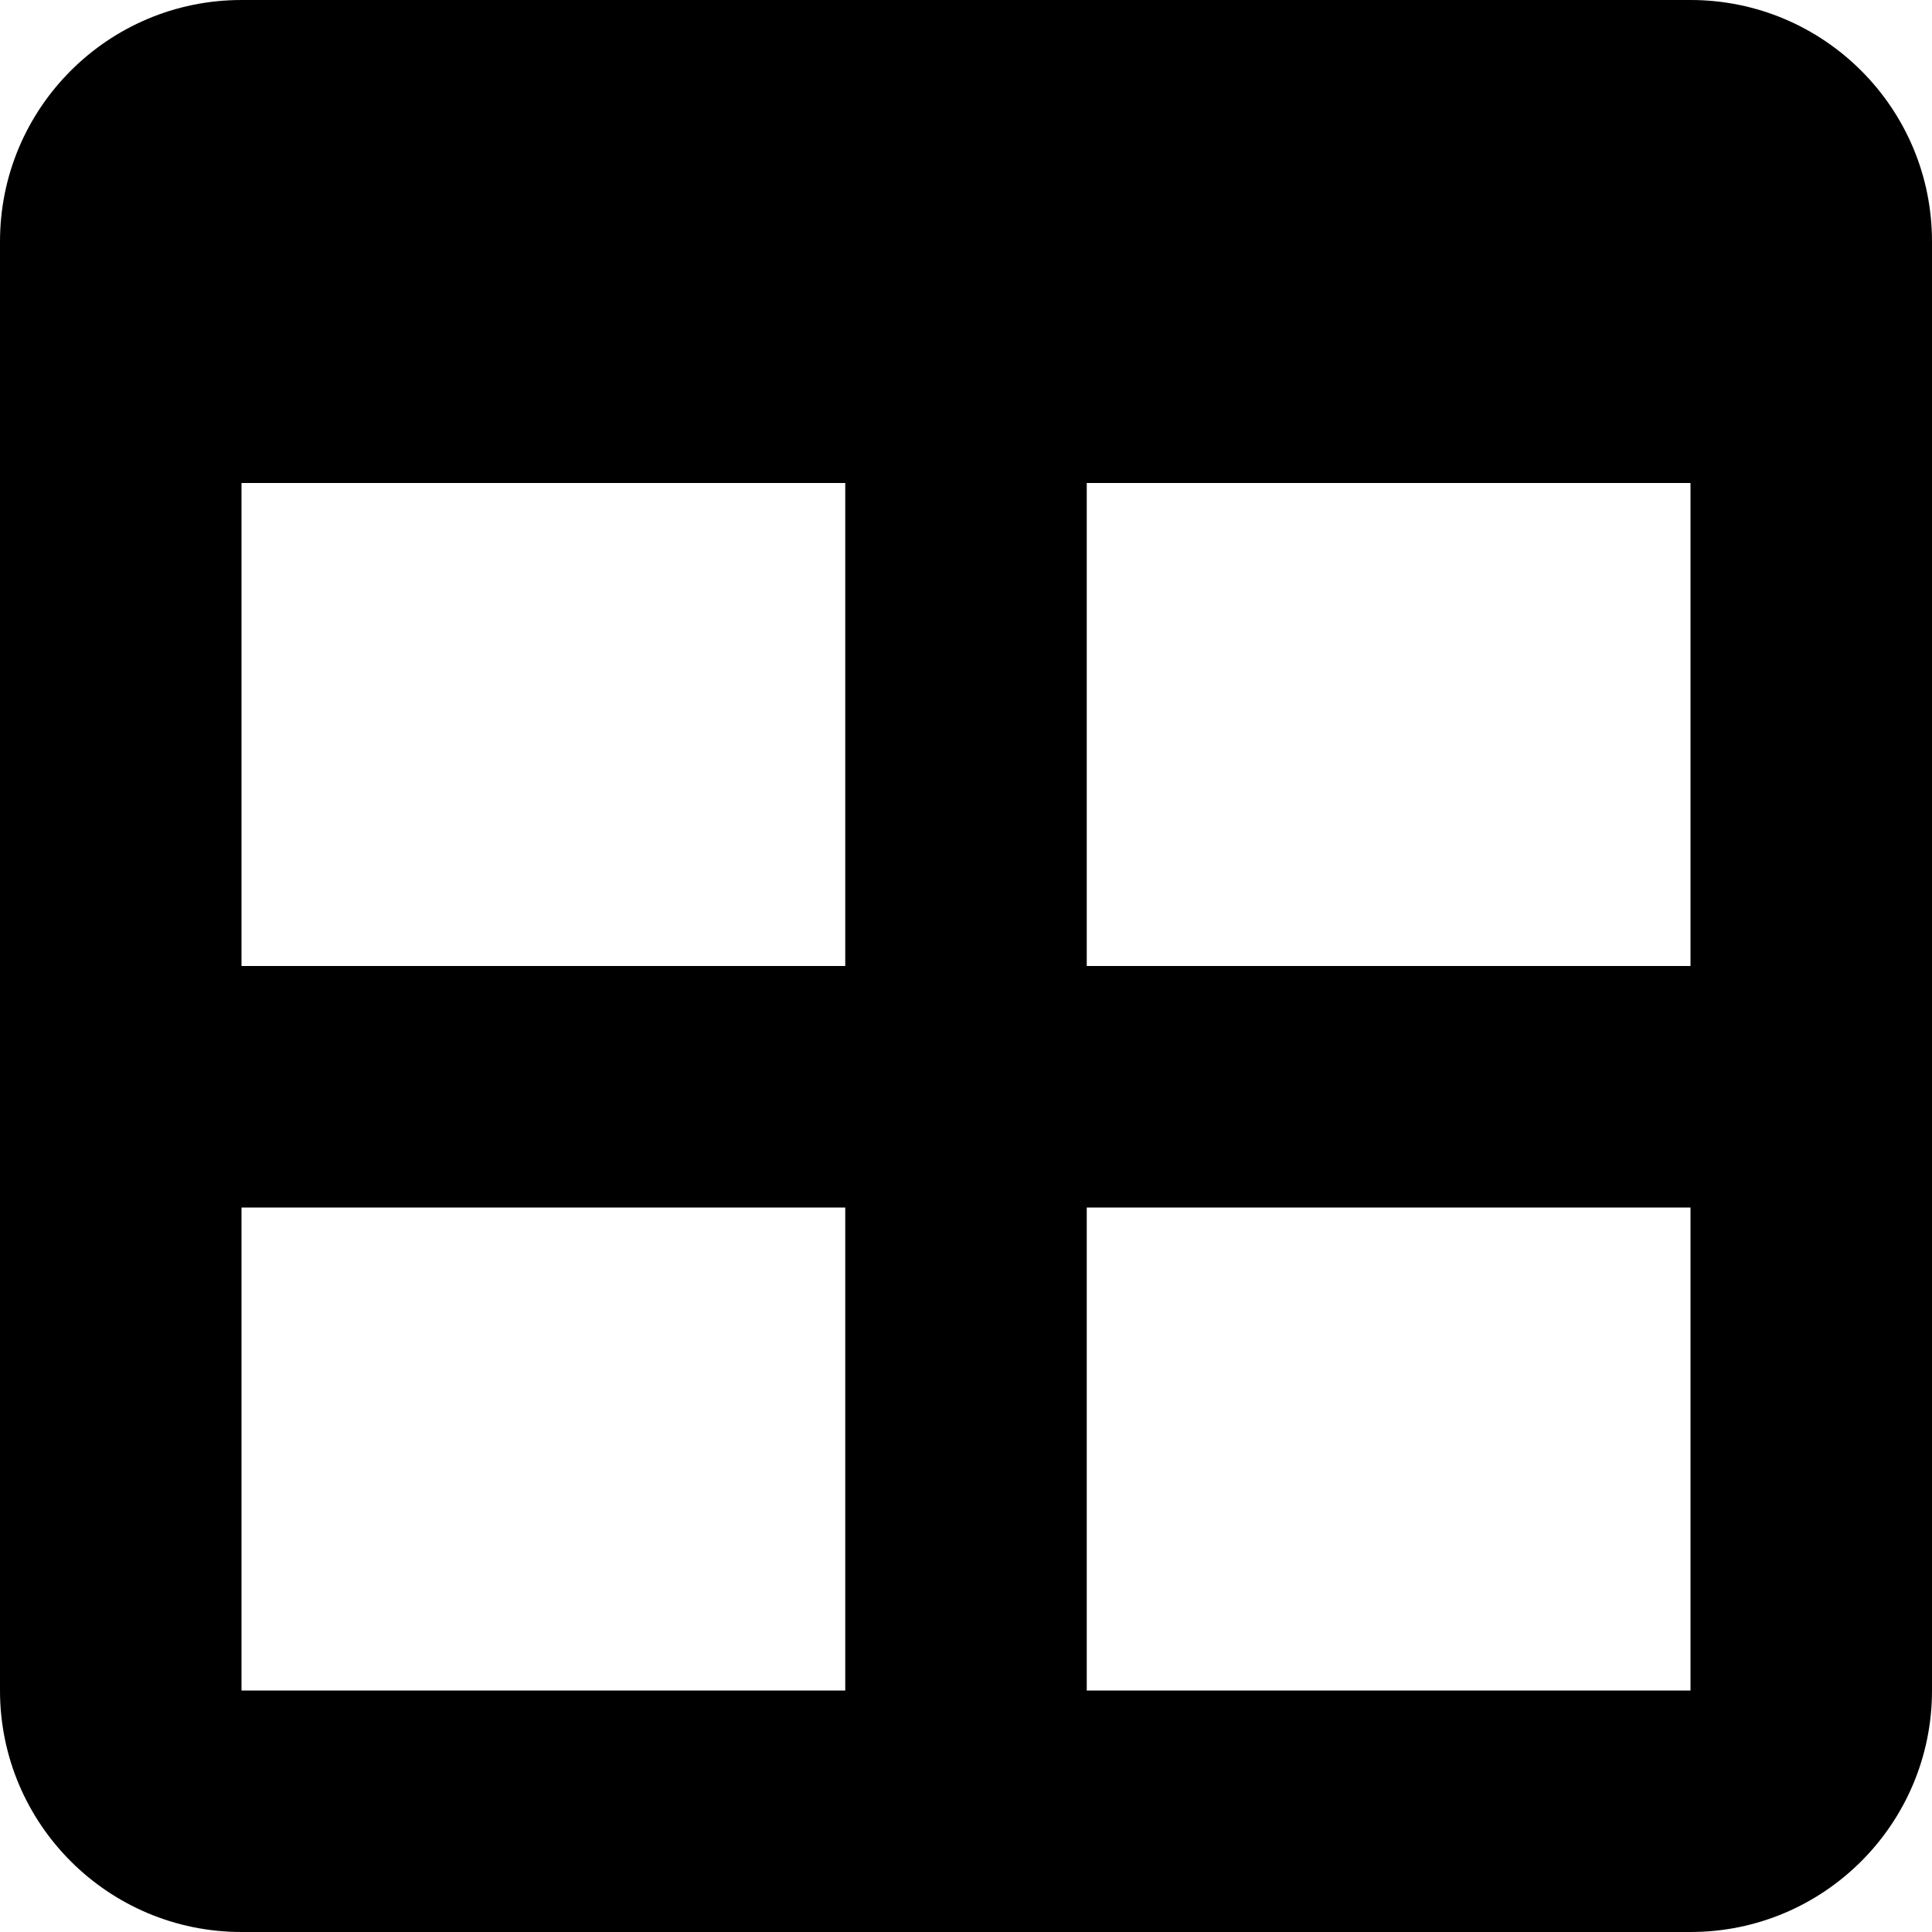
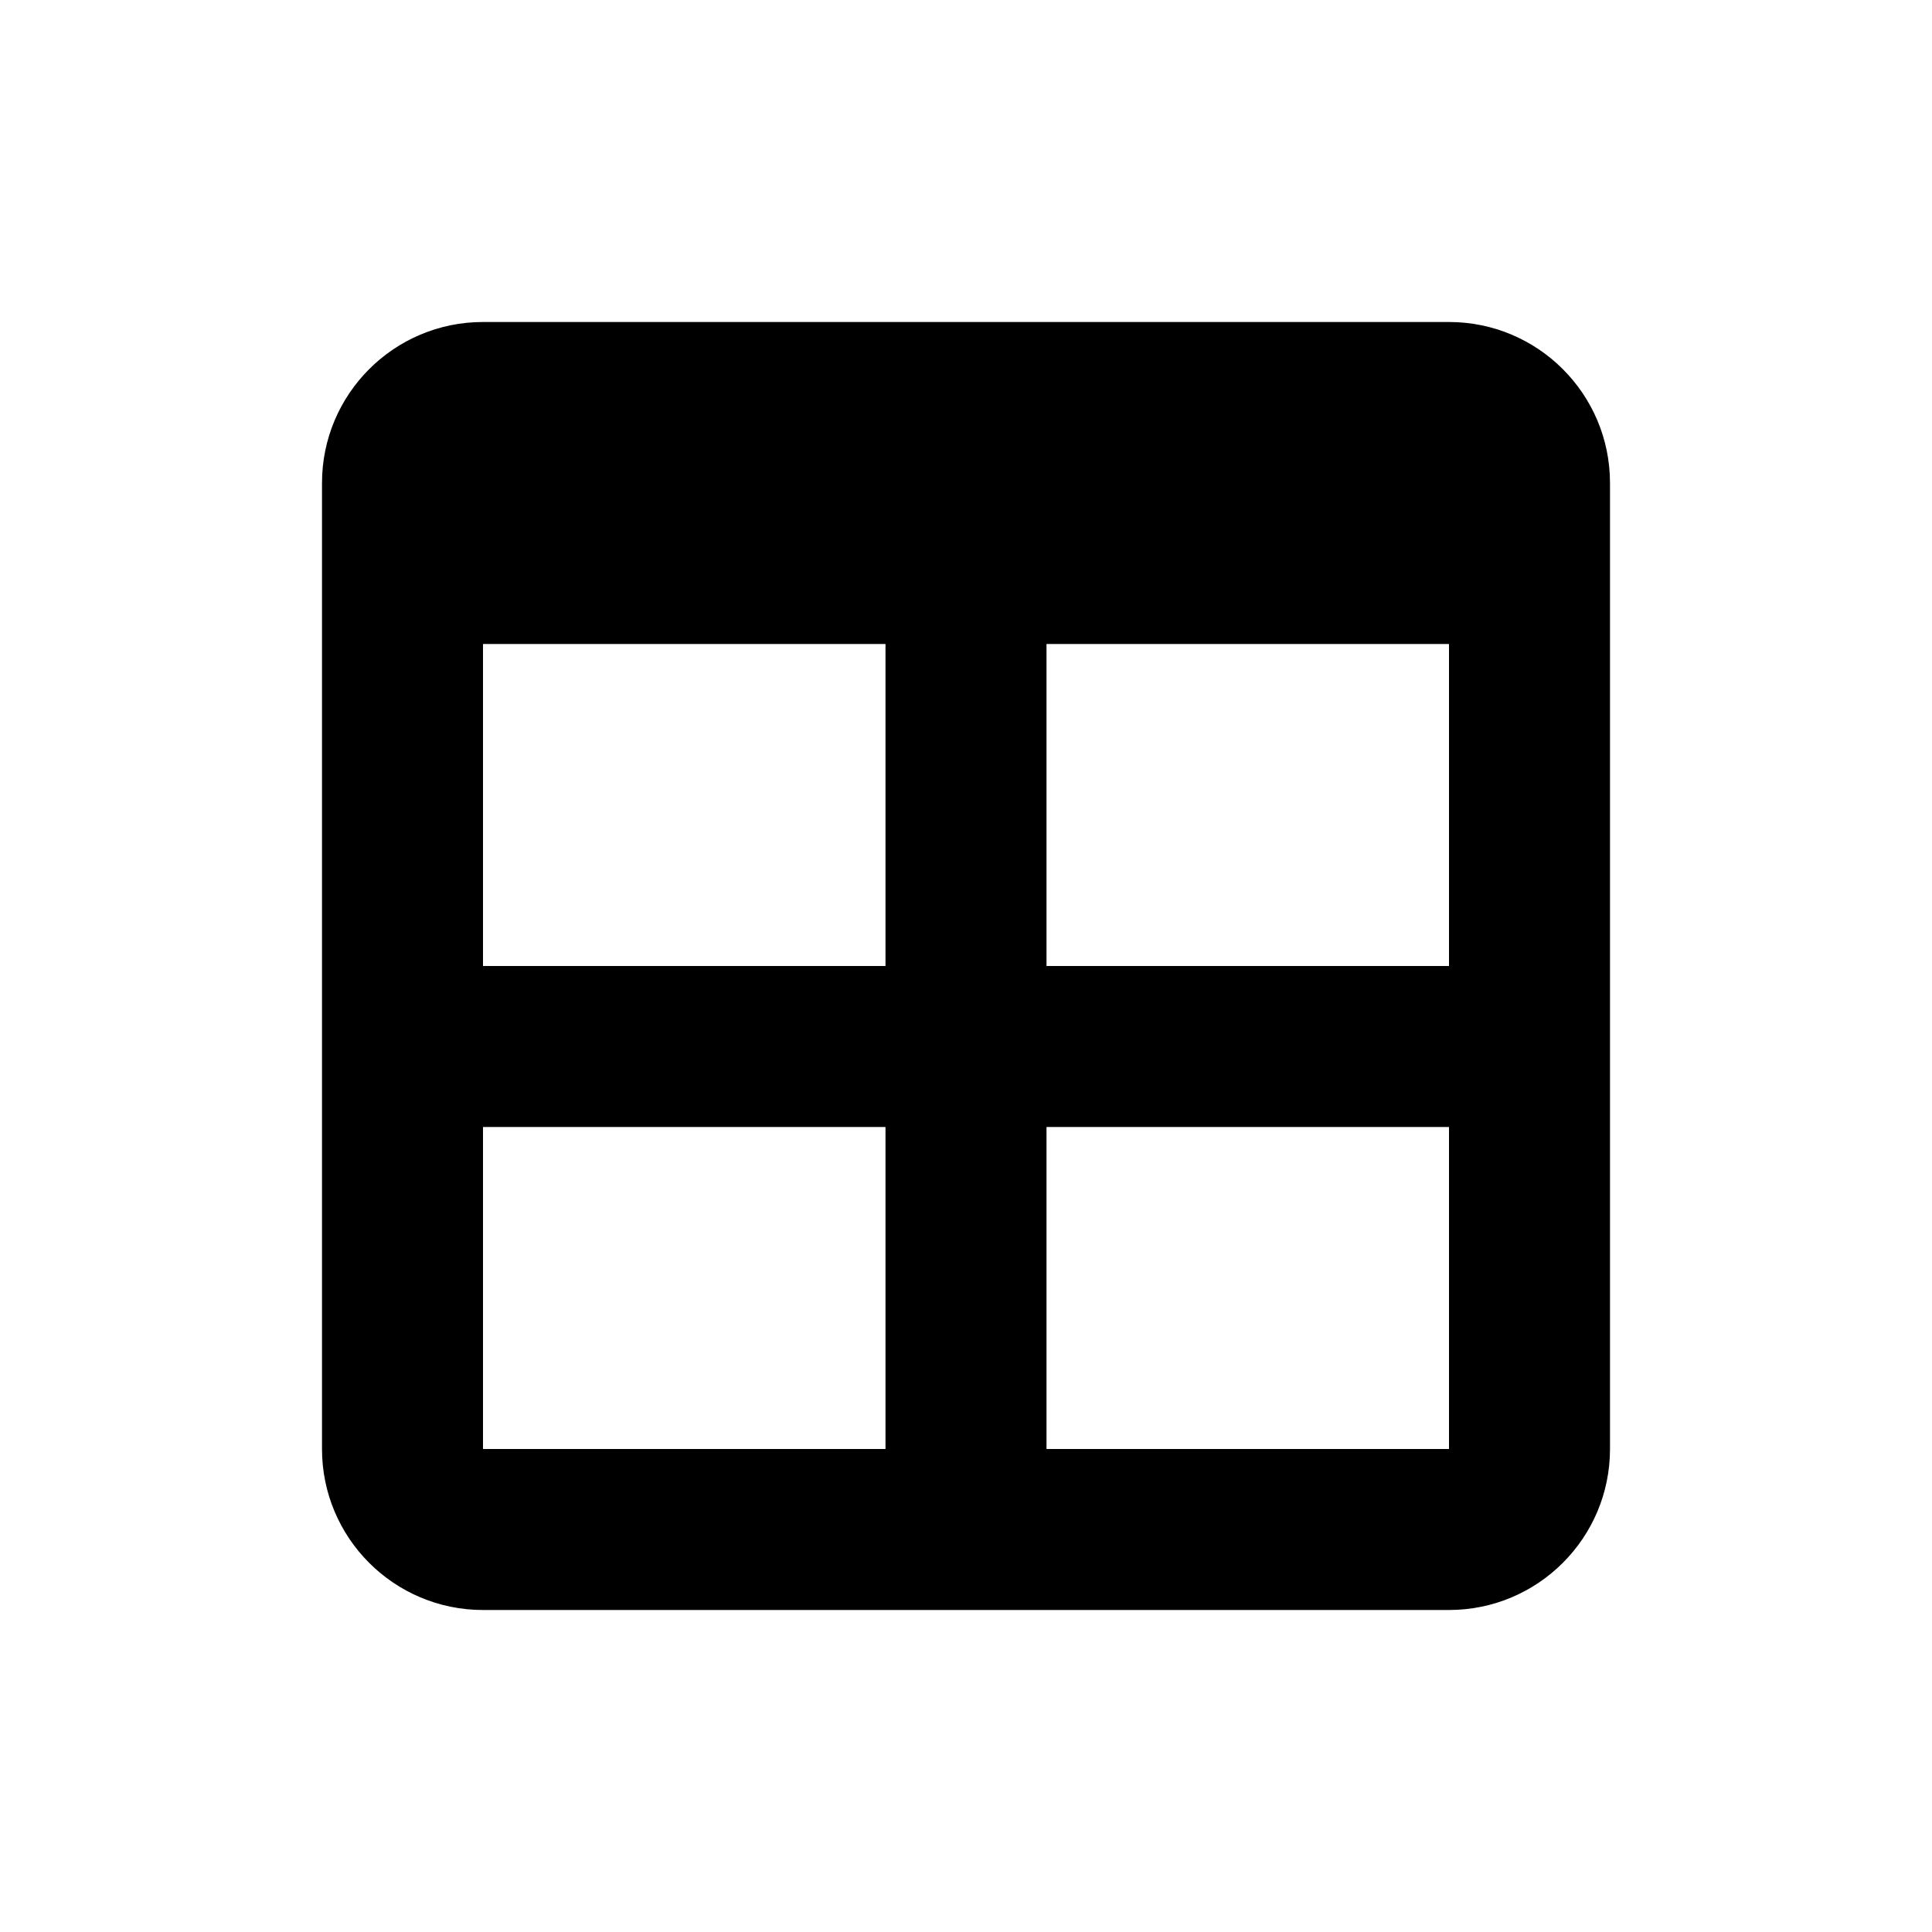
- <svg xmlns="http://www.w3.org/2000/svg" viewBox="0 0 16 16">
-   <path id="a" d="M2 2v12h12V2H2zm0-2h12a2 2 0 0 1 2 2v12a2 2 0 0 1-2 2H2a2 2 0 0 1-2-2V2a2 2 0 0 1 2-2zM1 8h15v2H1V8zm8-4v11H7V4H1V1h14v3H9z" />
+ <svg xmlns="http://www.w3.org/2000/svg" viewBox="0 0 24 24">
+   <path transform="translate(4 4)" id="a" d="M2 2v12h12V2H2zm0-2h12a2 2 0 0 1 2 2v12a2 2 0 0 1-2 2H2a2 2 0 0 1-2-2V2a2 2 0 0 1 2-2zM1 8h15v2H1V8zm8-4v11H7V4H1V1h14v3H9z" />
</svg>
